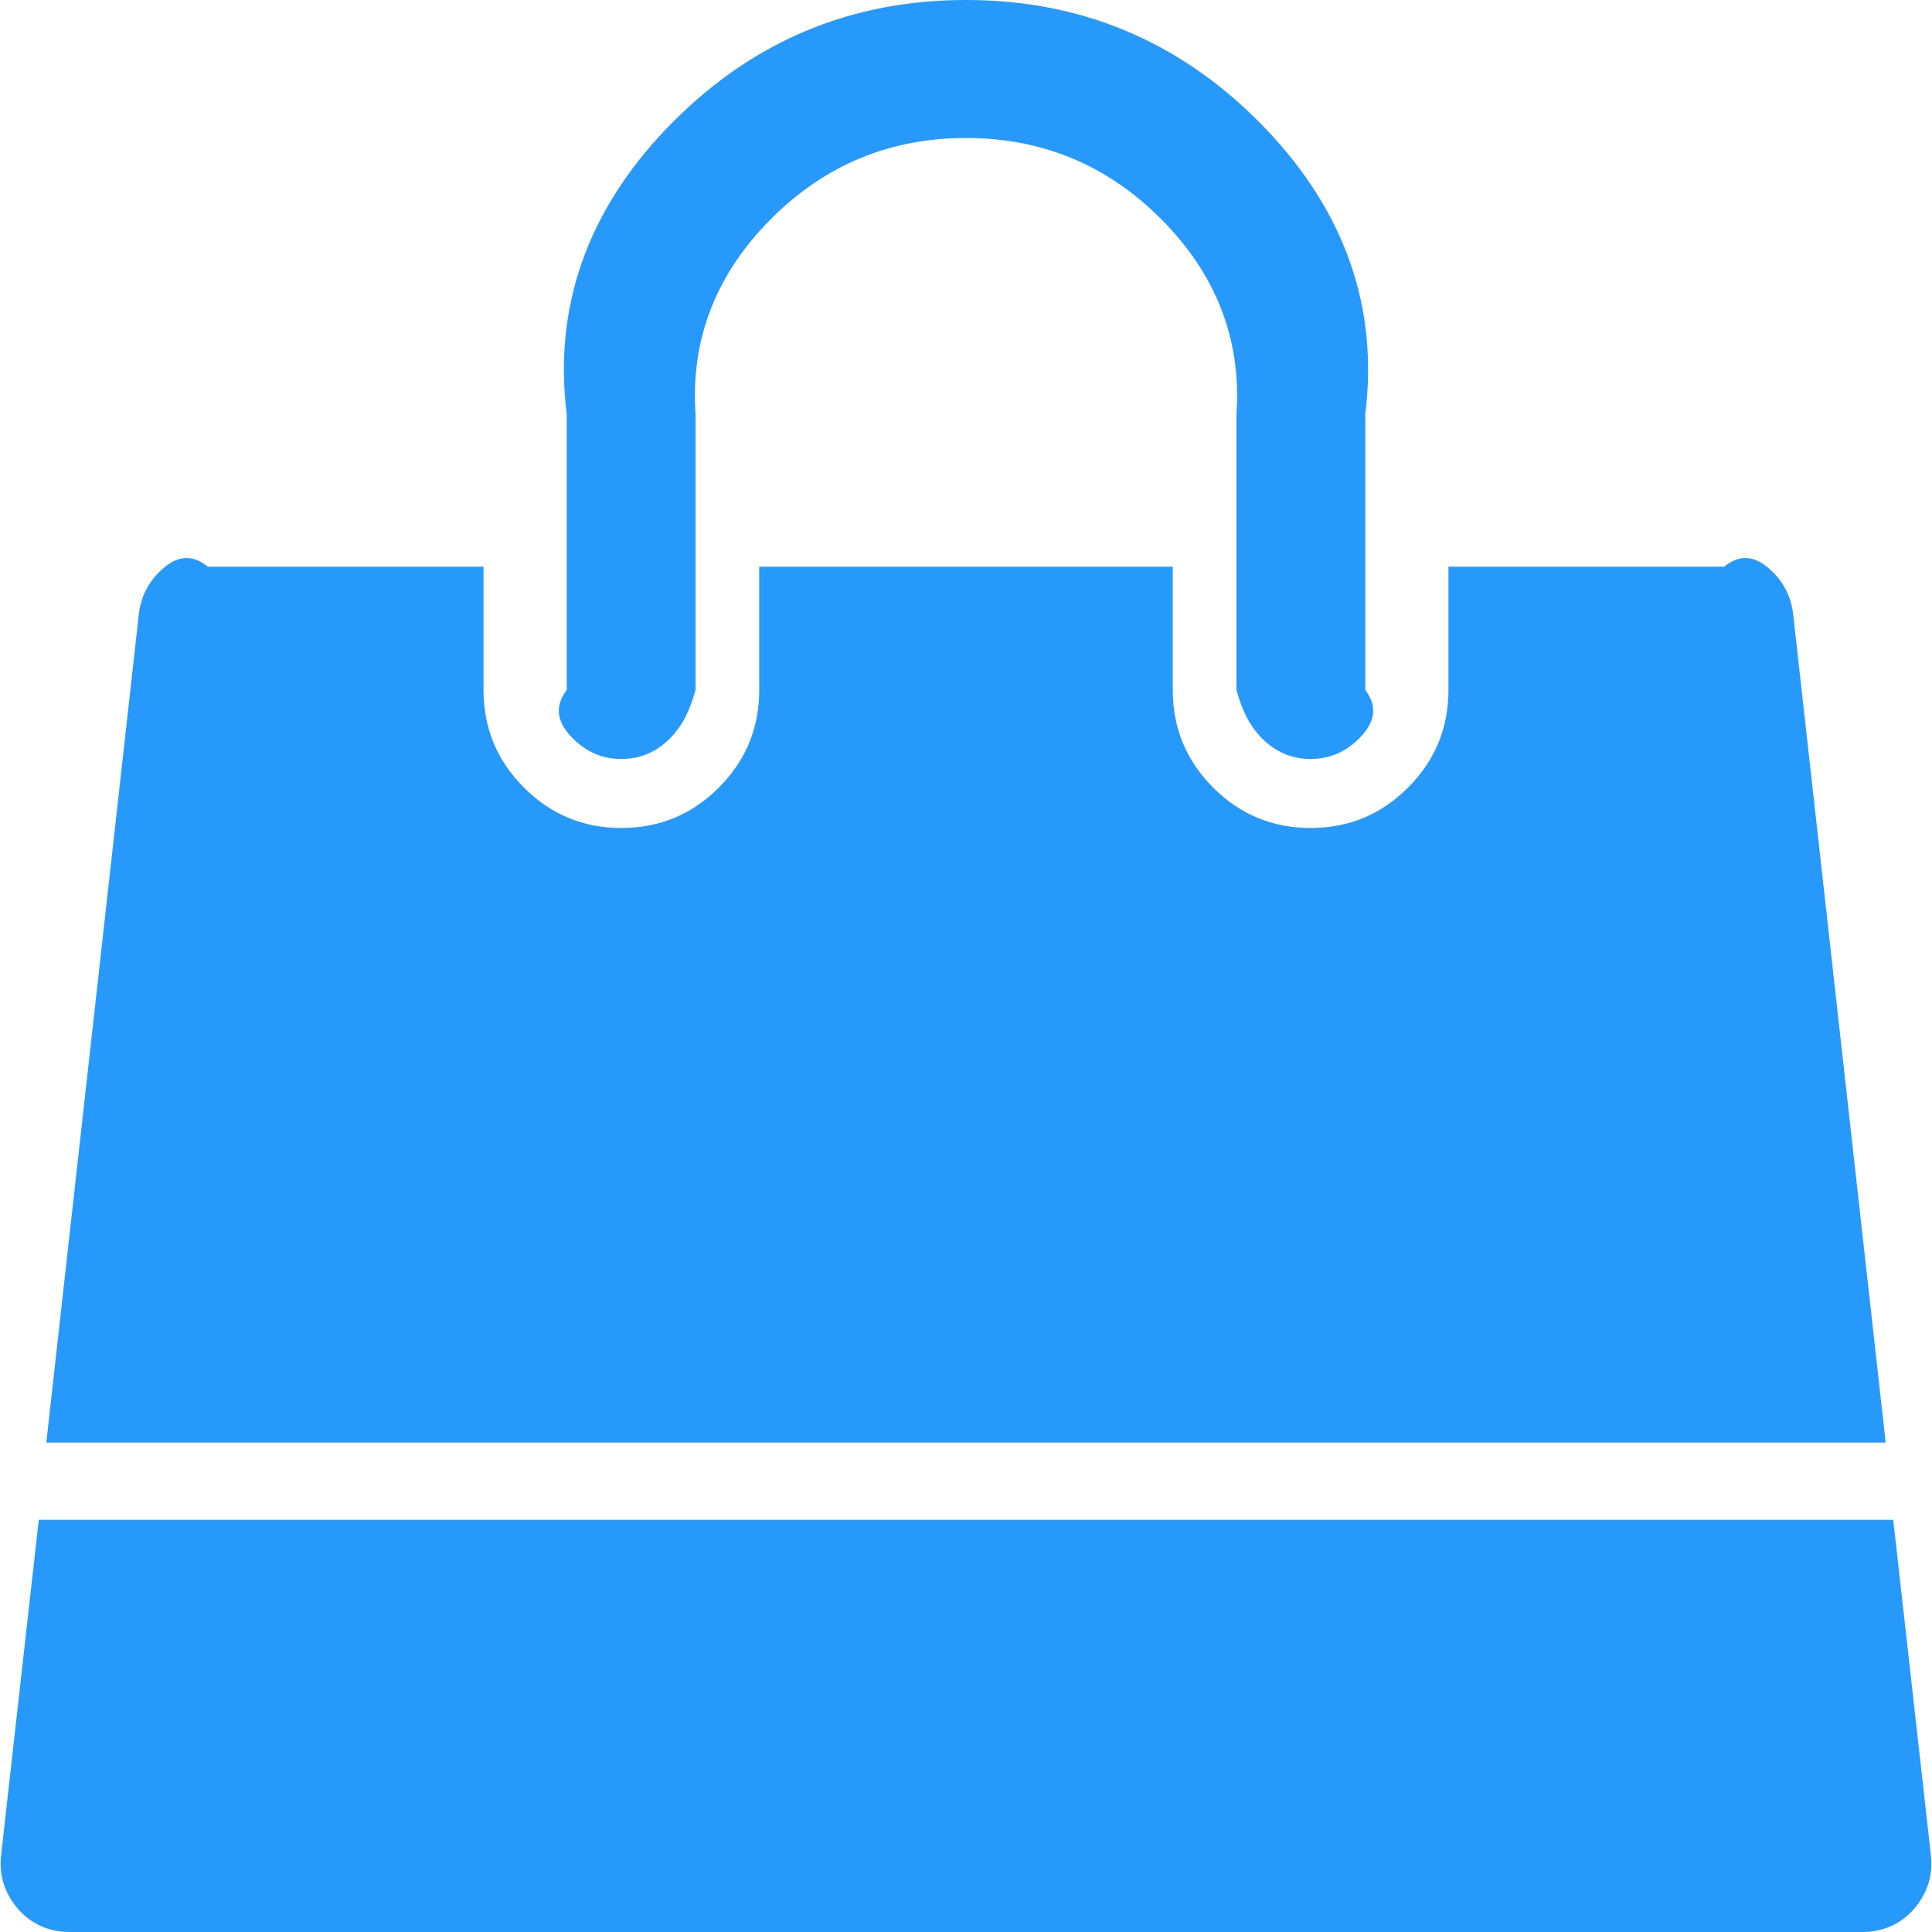
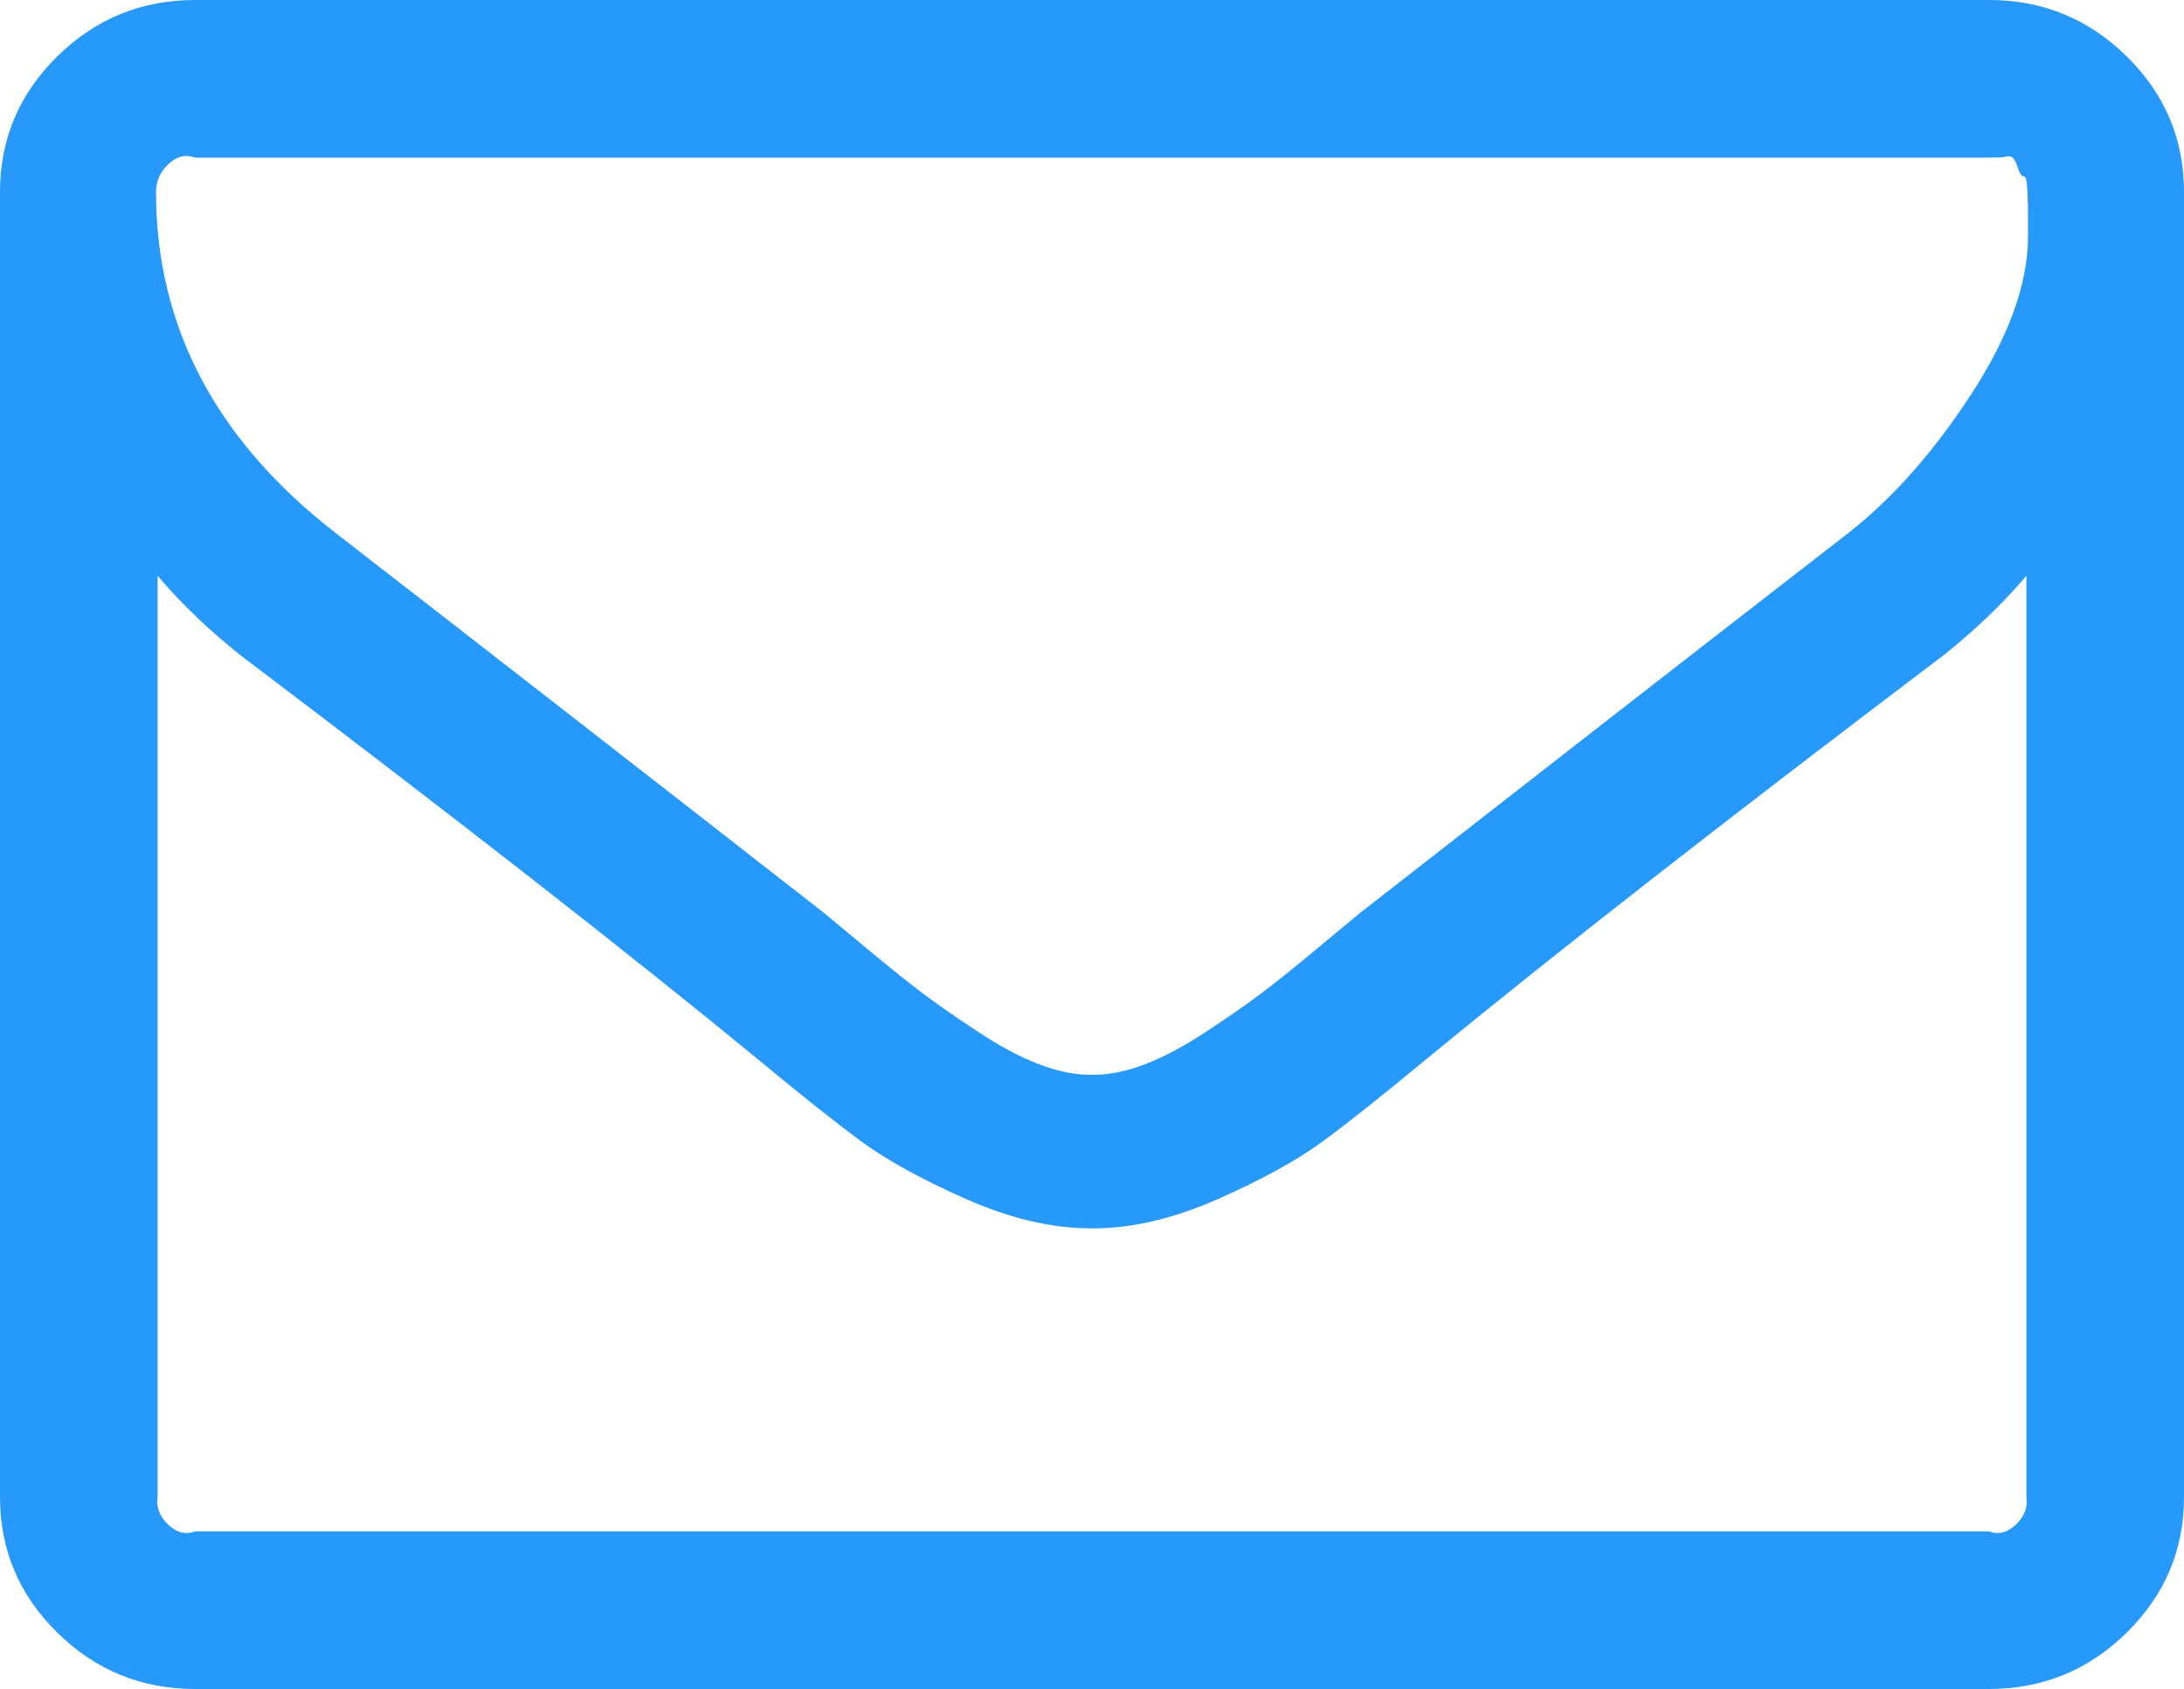
- <svg xmlns="http://www.w3.org/2000/svg" version="1.1" width="75px" height="75px">
-   <g transform="matrix(1 0 0 1 -499 -1477 )">
-     <path d="M 1.505 59  L 73.495 59  L 74.958 72.028  C 75.042 72.81  74.819 73.507  74.289 74.121  C 73.76 74.707  73.091 75  72.283 75  L 2.717 75  C 1.909 75  1.24 74.707  0.711 74.121  C 0.181 73.507  -0.042 72.81  0.042 72.028  L 1.505 59  Z M 68.729 22.119  C 69.231 22.58  69.523 23.145  69.607 23.814  L 73.202 56  L 1.798 56  L 5.393 23.814  C 5.477 23.145  5.769 22.58  6.271 22.119  C 6.773 21.659  7.372 21.429  8.069 22  L 18.771 22  L 18.771 26.786  C 18.771 28.265  19.293 29.527  20.339 30.573  C 21.384 31.62  22.645 32.143  24.122 32.143  C 25.599 32.143  26.86 31.62  27.906 30.573  C 28.951 29.527  29.473 28.265  29.473 26.786  L 29.473 22  L 45.527 22  L 45.527 26.786  C 45.527 28.265  46.049 29.527  47.094 30.573  C 48.14 31.62  49.401 32.143  50.878 32.143  C 52.355 32.143  53.616 31.62  54.661 30.573  C 55.707 29.527  56.229 28.265  56.229 26.786  L 56.229 22  L 66.931 22  C 67.628 21.429  68.227 21.659  68.729 22.119  Z M 48.85 4.708  C 51.986 7.847  53.554 11.635  53 16.071  L 53 26.786  C 53.554 27.511  53.289 28.139  52.759 28.669  C 52.23 29.199  51.603 29.464  50.878 29.464  C 50.153 29.464  49.526 29.199  48.997 28.669  C 48.467 28.139  48.202 27.511  48 26.786  L 48 16.071  C 48.202 13.114  47.157 10.589  45.067 8.496  C 42.977 6.403  40.454 5.357  37.5 5.357  C 34.546 5.357  32.023 6.403  29.933 8.496  C 27.843 10.589  26.798 13.114  27 16.071  L 27 26.786  C 26.798 27.511  26.533 28.139  26.003 28.669  C 25.474 29.199  24.847 29.464  24.122 29.464  C 23.397 29.464  22.77 29.199  22.241 28.669  C 21.711 28.139  21.446 27.511  22 26.786  L 22 16.071  C 21.446 11.635  23.014 7.847  26.15 4.708  C 29.285 1.569  33.069 0  37.5 0  C 41.931 0  45.715 1.569  48.85 4.708  Z " fill-rule="nonzero" fill="#2699fb" stroke="none" transform="matrix(1 0 0 1 499 1477 )" />
+ <svg xmlns="http://www.w3.org/2000/svg" version="1.1" width="97px" height="75px">
+   <g transform="matrix(1 0 0 1 -1075 -1477 )">
+     <path d="M 89.557 67.676  C 89.9 67.338  90.071 66.939  90 66.477  L 90 25.568  C 88.917 26.847  87.672 28.018  86.336 29.084  C 76.665 36.399  68.979 42.401  63.277 47.088  C 61.437 48.615  59.939 49.805  58.785 50.657  C 57.63 51.509  56.069 52.37  54.102 53.24  C 52.136 54.11  50.286 54.545  48.554 54.545  L 48.5 54.545  L 48.446 54.545  C 46.714 54.545  44.864 54.11  42.898 53.24  C 40.931 52.37  39.37 51.509  38.215 50.657  C 37.061 49.805  35.563 48.615  33.723 47.088  C 28.021 42.401  20.335 36.399  10.664 29.084  C 9.328 28.018  8.083 26.847  7 25.568  L 7 66.477  C 6.929 66.939  7.1 67.338  7.443 67.676  C 7.786 68.013  8.192 68.182  8.661 68  L 88.339 68  C 88.808 68.182  89.214 68.013  89.557 67.676  Z M 87.554 17.498  C 89.232 14.924  90.071 12.589  90.071 10.494  L 90.071 9.908  L 90.071 9.189  C 90.071 9.189  90.062 8.958  90.044 8.496  C 90.026 8.034  89.972 7.812  89.882 7.83  C 89.792 7.848  89.693 7.688  89.584 7.351  C 89.476 7.013  89.314 6.88  89.097 6.951  C 88.881 7.022  88.628 6.978  88.339 7  L 8.661 7  C 8.192 6.818  7.786 6.987  7.443 7.324  C 7.1 7.662  6.929 8.061  6.929 8.523  C 6.929 14.489  9.581 19.531  14.886 23.651  C 21.85 29.048  29.086 34.677  36.592 40.536  C 36.808 40.714  37.44 41.238  38.486 42.108  C 39.533 42.978  40.363 43.643  40.976 44.105  C 41.589 44.567  42.392 45.126  43.385 45.783  C 44.377 46.44  45.288 46.928  46.118 47.248  C 46.948 47.567  47.724 47.727  48.446 47.727  L 48.5 47.727  L 48.554 47.727  C 49.276 47.727  50.052 47.567  50.882 47.248  C 51.712 46.928  52.623 46.44  53.615 45.783  C 54.608 45.126  55.411 44.567  56.024 44.105  C 56.637 43.643  57.467 42.978  58.514 42.108  C 59.56 41.238  60.192 40.714  60.408 40.536  C 67.914 34.677  75.15 29.048  82.114 23.651  C 84.063 22.124  85.876 20.073  87.554 17.498  Z M 94.456 2.504  C 96.152 4.173  97 6.179  97 8.523  L 97 66.477  C 97 68.821  96.152 70.827  94.456 72.496  C 92.76 74.165  90.721 75  88.339 75  L 8.661 75  C 6.279 75  4.24 74.165  2.544 72.496  C 0.848 70.827  0 68.821  0 66.477  L 0 8.523  C 0 6.179  0.848 4.173  2.544 2.504  C 4.24 0.835  6.279 0  8.661 0  L 88.339 0  C 90.721 0  92.76 0.835  94.456 2.504  Z " fill-rule="nonzero" fill="#2699fb" stroke="none" transform="matrix(1 0 0 1 1075 1477 )" />
  </g>
</svg>
